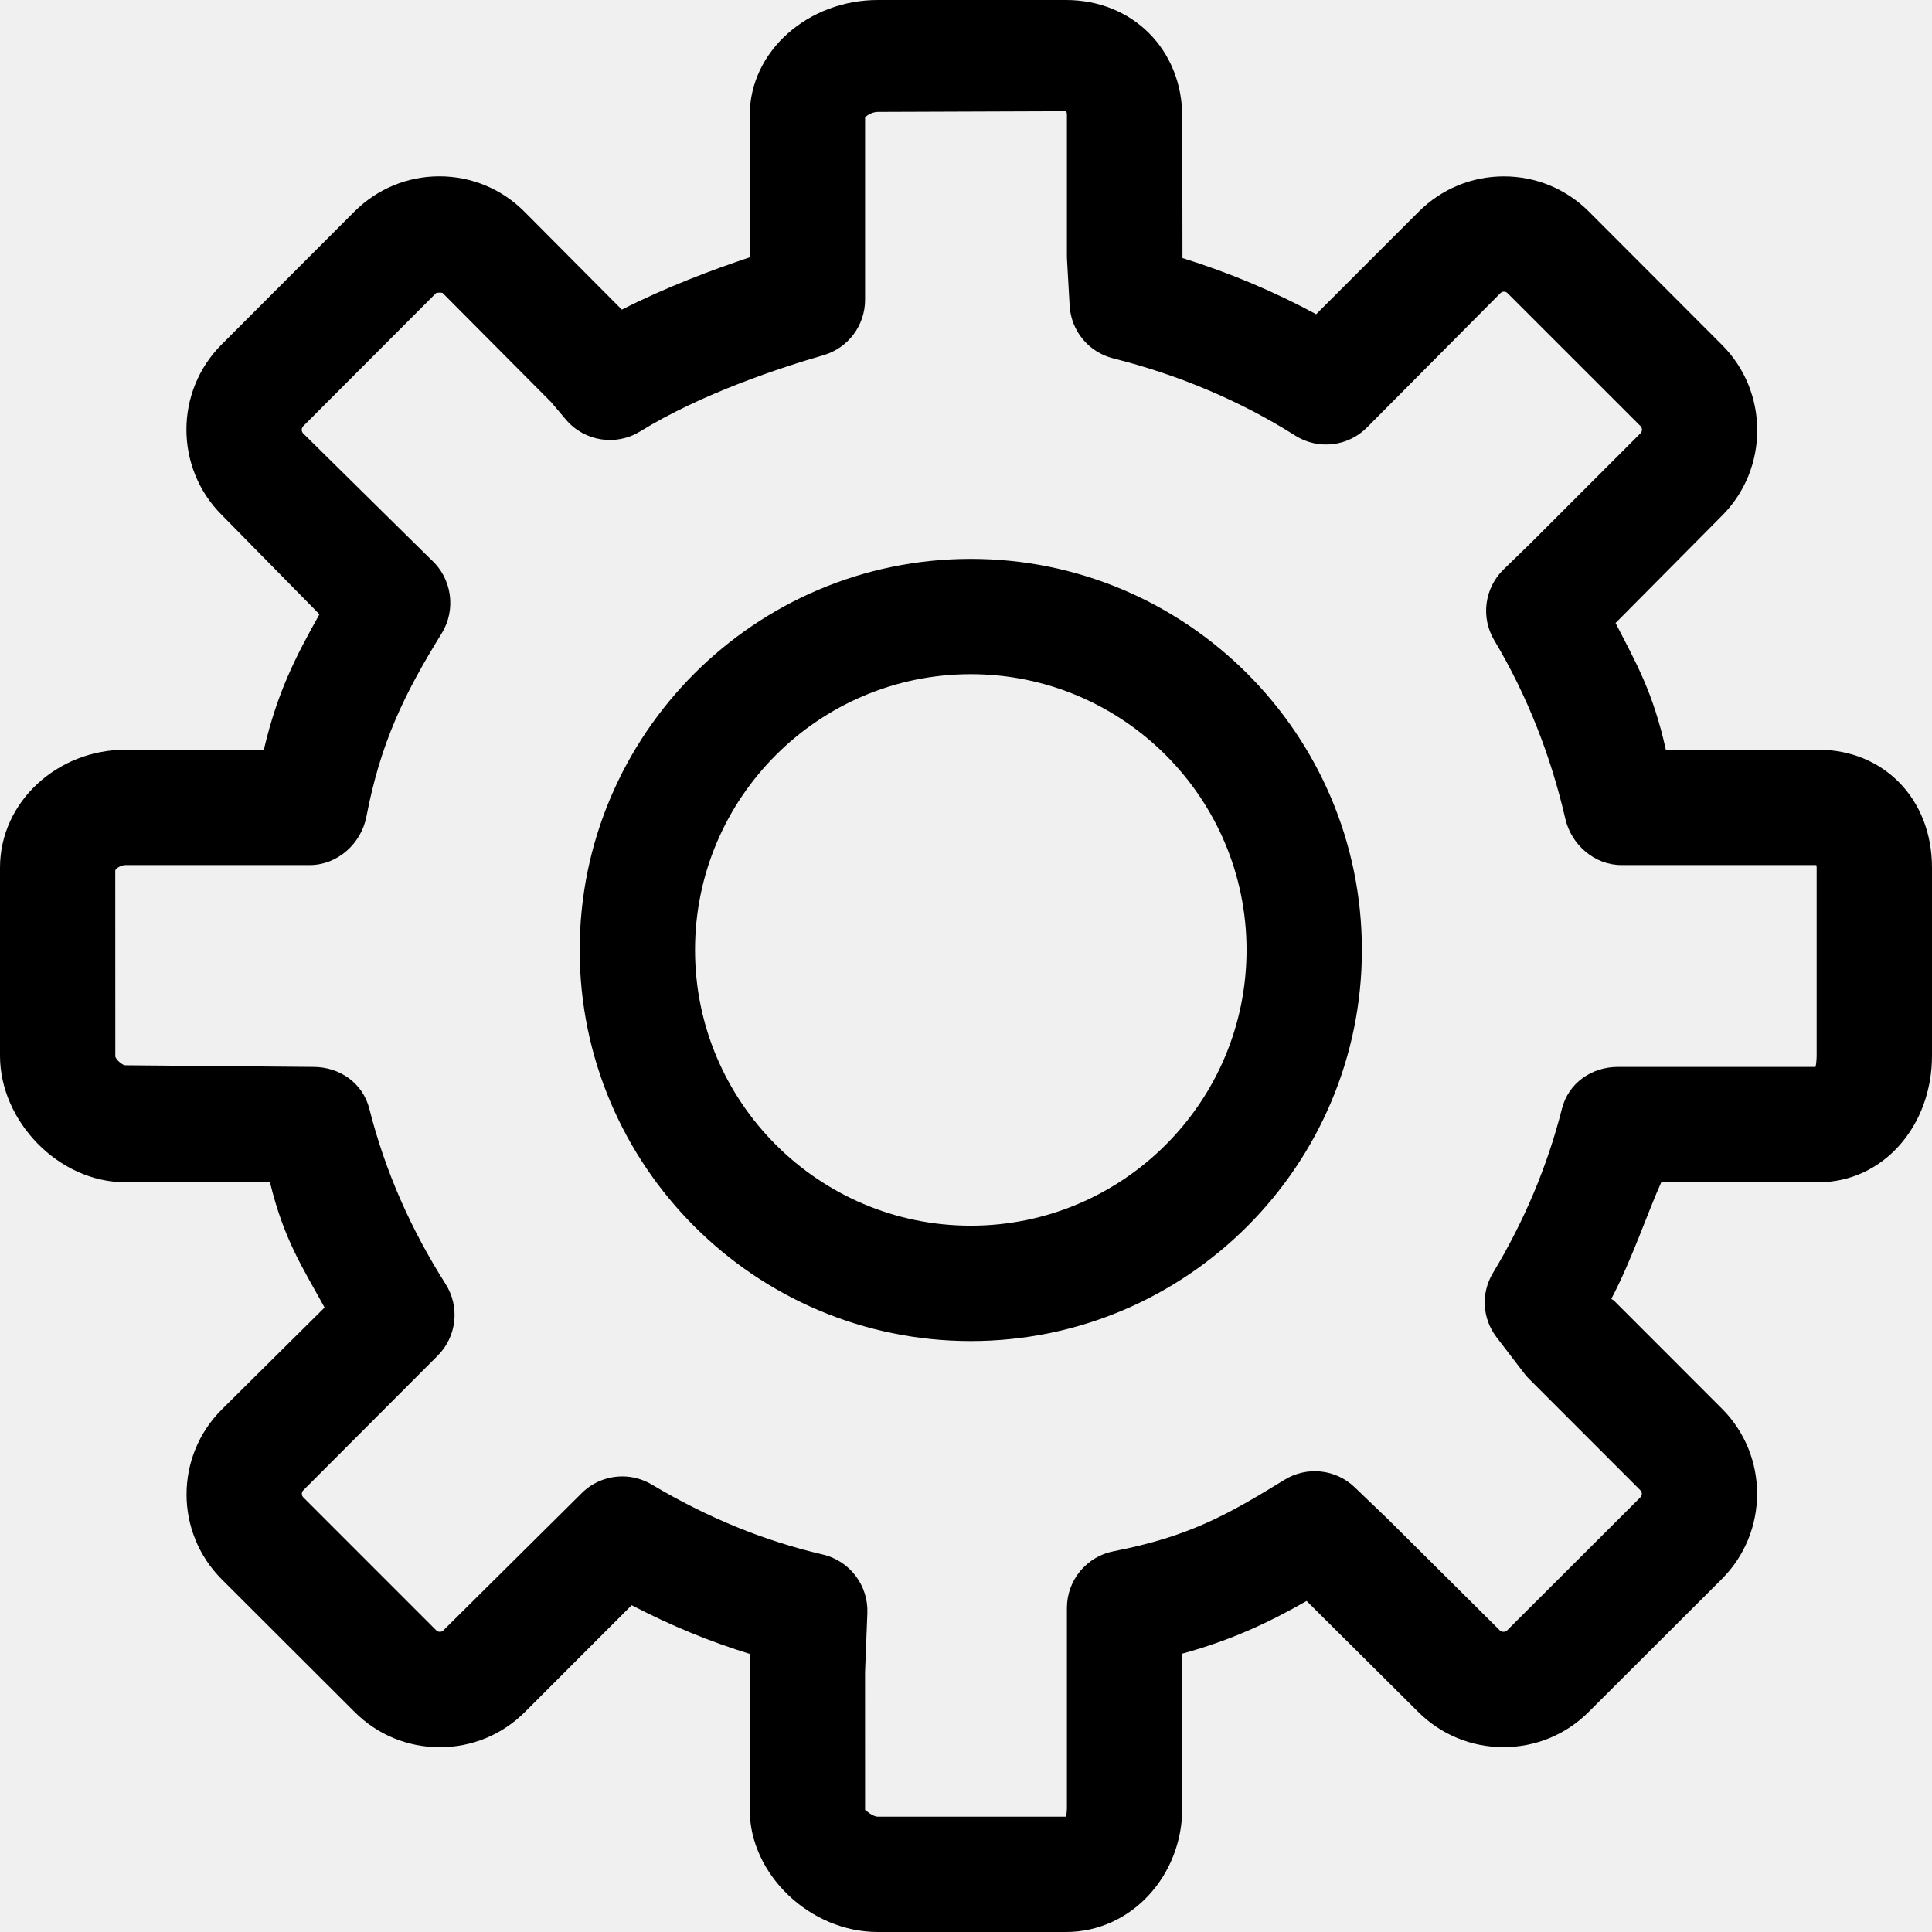
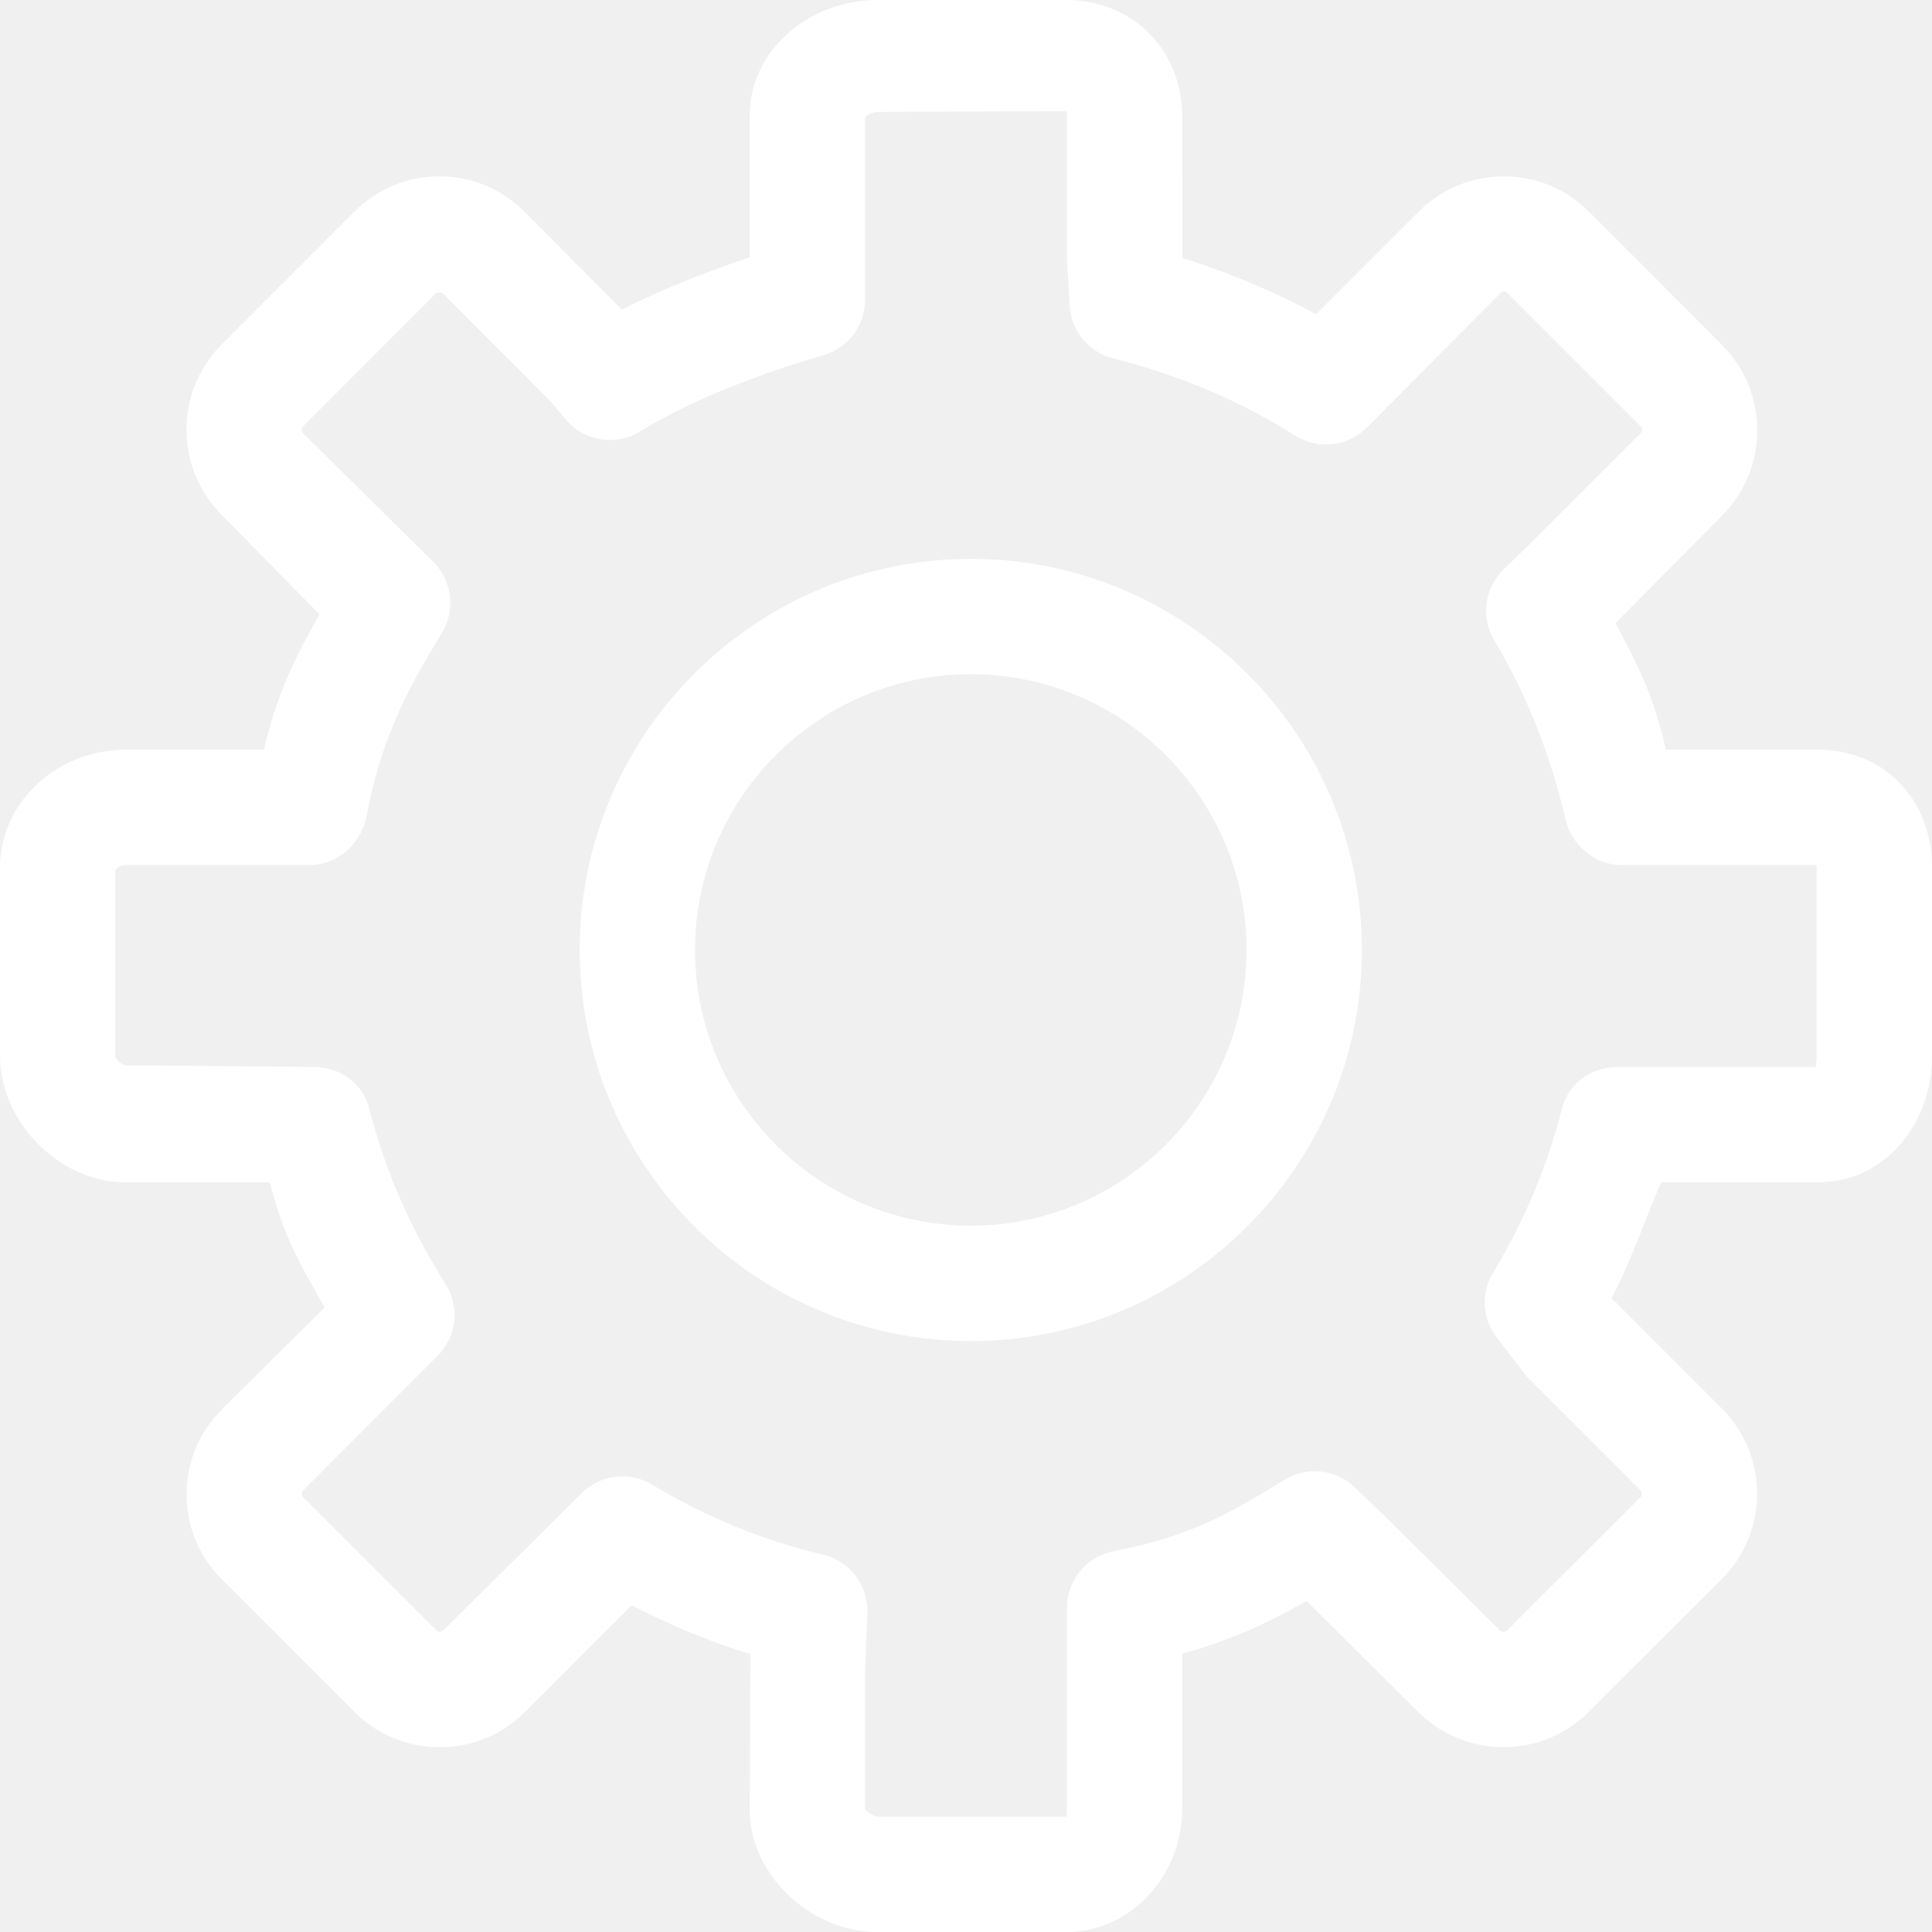
<svg xmlns="http://www.w3.org/2000/svg" version="1.1" id="Capa_1" x="0px" y="0px" viewBox="0 0 67 67" style="enable-background:new 0 0 67 67;" xml:space="preserve">
  <g>
-     <g>
+     <g fill="white">
      <path d="M33.666,46.507c7.479,0,13.563-6.084,13.563-13.562c0-7.479-6.085-13.564-13.563-13.564    c-7.479,0-13.563,6.085-13.563,13.564C20.103,40.423,26.187,46.507,33.666,46.507z M33.666,23.38c5.273,0,9.563,4.291,9.563,9.564    c0,5.272-4.29,9.562-9.563,9.562s-9.563-4.29-9.563-9.562C24.103,27.67,28.393,23.38,33.666,23.38z" />
      <path d="M4.349,41h5.013c0.489,2,1.123,2.938,1.894,4.344L7.69,48.881c-1.627,1.625-1.628,4.259,0,5.888l4.613,4.606    c0.789,0.787,1.837,1.217,2.952,1.217c1.115,0,2.164-0.436,2.95-1.223l3.701-3.702c1.349,0.703,2.712,1.264,4.115,1.695L26,62.766    C26,64.989,28.076,67,30.442,67h6.523C39.229,67,41,65.047,41,62.706v-5.359c1.709-0.47,3.006-1.081,4.312-1.827l3.87,3.848    c0.789,0.787,1.839,1.221,2.957,1.221s2.168-0.434,2.955-1.221l4.621-4.613c1.626-1.629,1.627-4.277,0.002-5.902l-3.748-3.75    l-0.09-0.06C56.576,43.728,57.156,42,57.611,41h5.447C65.306,41,67,39.047,67,36.613V30.09c0-2.4-1.694-4.09-3.941-4.09H57.77    c-0.445-2-1.028-3.005-1.744-4.395l3.694-3.724c1.626-1.627,1.626-4.29-0.001-5.918l-4.613-4.62    c-0.788-0.789-1.836-1.226-2.951-1.226c-1.113,0-2.162,0.432-2.951,1.22l-3.561,3.56c-1.449-0.784-3.016-1.443-4.636-1.948    L41,4.057C41,1.71,39.266,0,36.966,0h-6.523C28.034,0,26,1.766,26,3.997v4.927c-1.29,0.428-2.9,1.034-4.435,1.814l-3.383-3.401    c-0.788-0.789-1.834-1.222-2.945-1.222c-1.11,0-2.157,0.434-2.947,1.223L7.683,11.95c-1.625,1.627-1.624,4.275,0.003,5.903    l3.392,3.45C10.252,22.775,9.62,24,9.15,26H4.349C1.991,26,0,27.808,0,30.09v6.523C0,38.887,2.032,41,4.349,41z M4.349,30h6.394    c0.959,0,1.783-0.74,1.964-1.682c0.493-2.56,1.298-4.228,2.611-6.355c0.509-0.824,0.354-1.909-0.367-2.555l-4.436-4.376    c-0.068-0.069-0.069-0.183-0.001-0.251l4.605-4.613c0.025-0.026,0.213-0.023,0.231-0.006l3.765,3.786l0.508,0.601    c0.639,0.757,1.737,0.933,2.579,0.411c2.127-1.313,4.894-2.219,6.354-2.642C29.412,12.07,30,11.287,30,10.396V4.07    c0.071-0.077,0.26-0.189,0.442-0.189l6.533-0.024C36.982,3.868,37,3.913,37,3.997v4.884c0,0.038,0.001,0.075,0.003,0.112    l0.091,1.607c0.049,0.874,0.66,1.615,1.51,1.828c2.268,0.568,4.449,1.494,6.309,2.676c0.806,0.511,1.857,0.384,2.516-0.303    l4.604-4.635c0.066-0.068,0.178-0.069,0.246,0l4.612,4.611c0.068,0.068,0.068,0.18,0.001,0.248l-3.823,3.823l-0.925,0.898    c-0.665,0.646-0.799,1.664-0.324,2.46c1.139,1.906,1.967,4.025,2.462,6.182C54.488,29.295,55.297,30,56.229,30h6.743    C62.986,30,63,29.998,63,30.09v6.523C63,36.735,62.977,37,62.954,37h-6.849c-0.915,0-1.713,0.562-1.938,1.448    c-0.511,2.014-1.315,3.909-2.392,5.696c-0.423,0.701-0.375,1.576,0.123,2.229l0.971,1.268c0.054,0.071,0.112,0.135,0.176,0.197    l3.843,3.844c0.067,0.067,0.065,0.177-0.001,0.244l-4.62,4.612c-0.067,0.067-0.187,0.071-0.261-0.005l-3.892-3.867l-1.134-1.088    c-0.656-0.632-1.656-0.738-2.432-0.262c-1.959,1.203-3.293,1.967-5.93,2.48C37.679,53.979,37,54.803,37,55.76v6.946    C37,62.818,36.969,63,36.984,63l0,0c-0.002,0-0.008,0-0.019,0h-6.523c-0.179,0-0.411-0.216-0.442-0.234l-0.001-4.777l0.08-2.048    c0.038-0.959-0.611-1.815-1.545-2.032c-2.051-0.479-3.991-1.274-5.93-2.426c-0.317-0.189-0.67-0.283-1.021-0.283    c-0.504,0-1.004,0.189-1.387,0.558l-4.821,4.782c-0.067,0.067-0.179,0.064-0.245-0.001l-4.611-4.612    c-0.068-0.067-0.069-0.178,0-0.246l4.666-4.674c0.656-0.662,0.768-1.689,0.268-2.478c-1.205-1.901-2.096-3.906-2.646-6.082    C12.58,37.559,11.781,37,10.866,37c-0.002,0-0.005,0-0.007,0l-6.511-0.057c-0.114,0-0.326-0.203-0.349-0.301l-0.002-6.456    C4.023,30.104,4.209,30,4.349,30z" />
    </g>
  </g>
  <g>
</g>
  <g>
</g>
  <g>
</g>
  <g>
</g>
  <g>
</g>
  <g>
</g>
  <g>
</g>
  <g>
</g>
  <g>
</g>
  <g>
</g>
  <g>
</g>
  <g>
</g>
  <g>
</g>
  <g>
</g>
  <g>
</g>
</svg>
